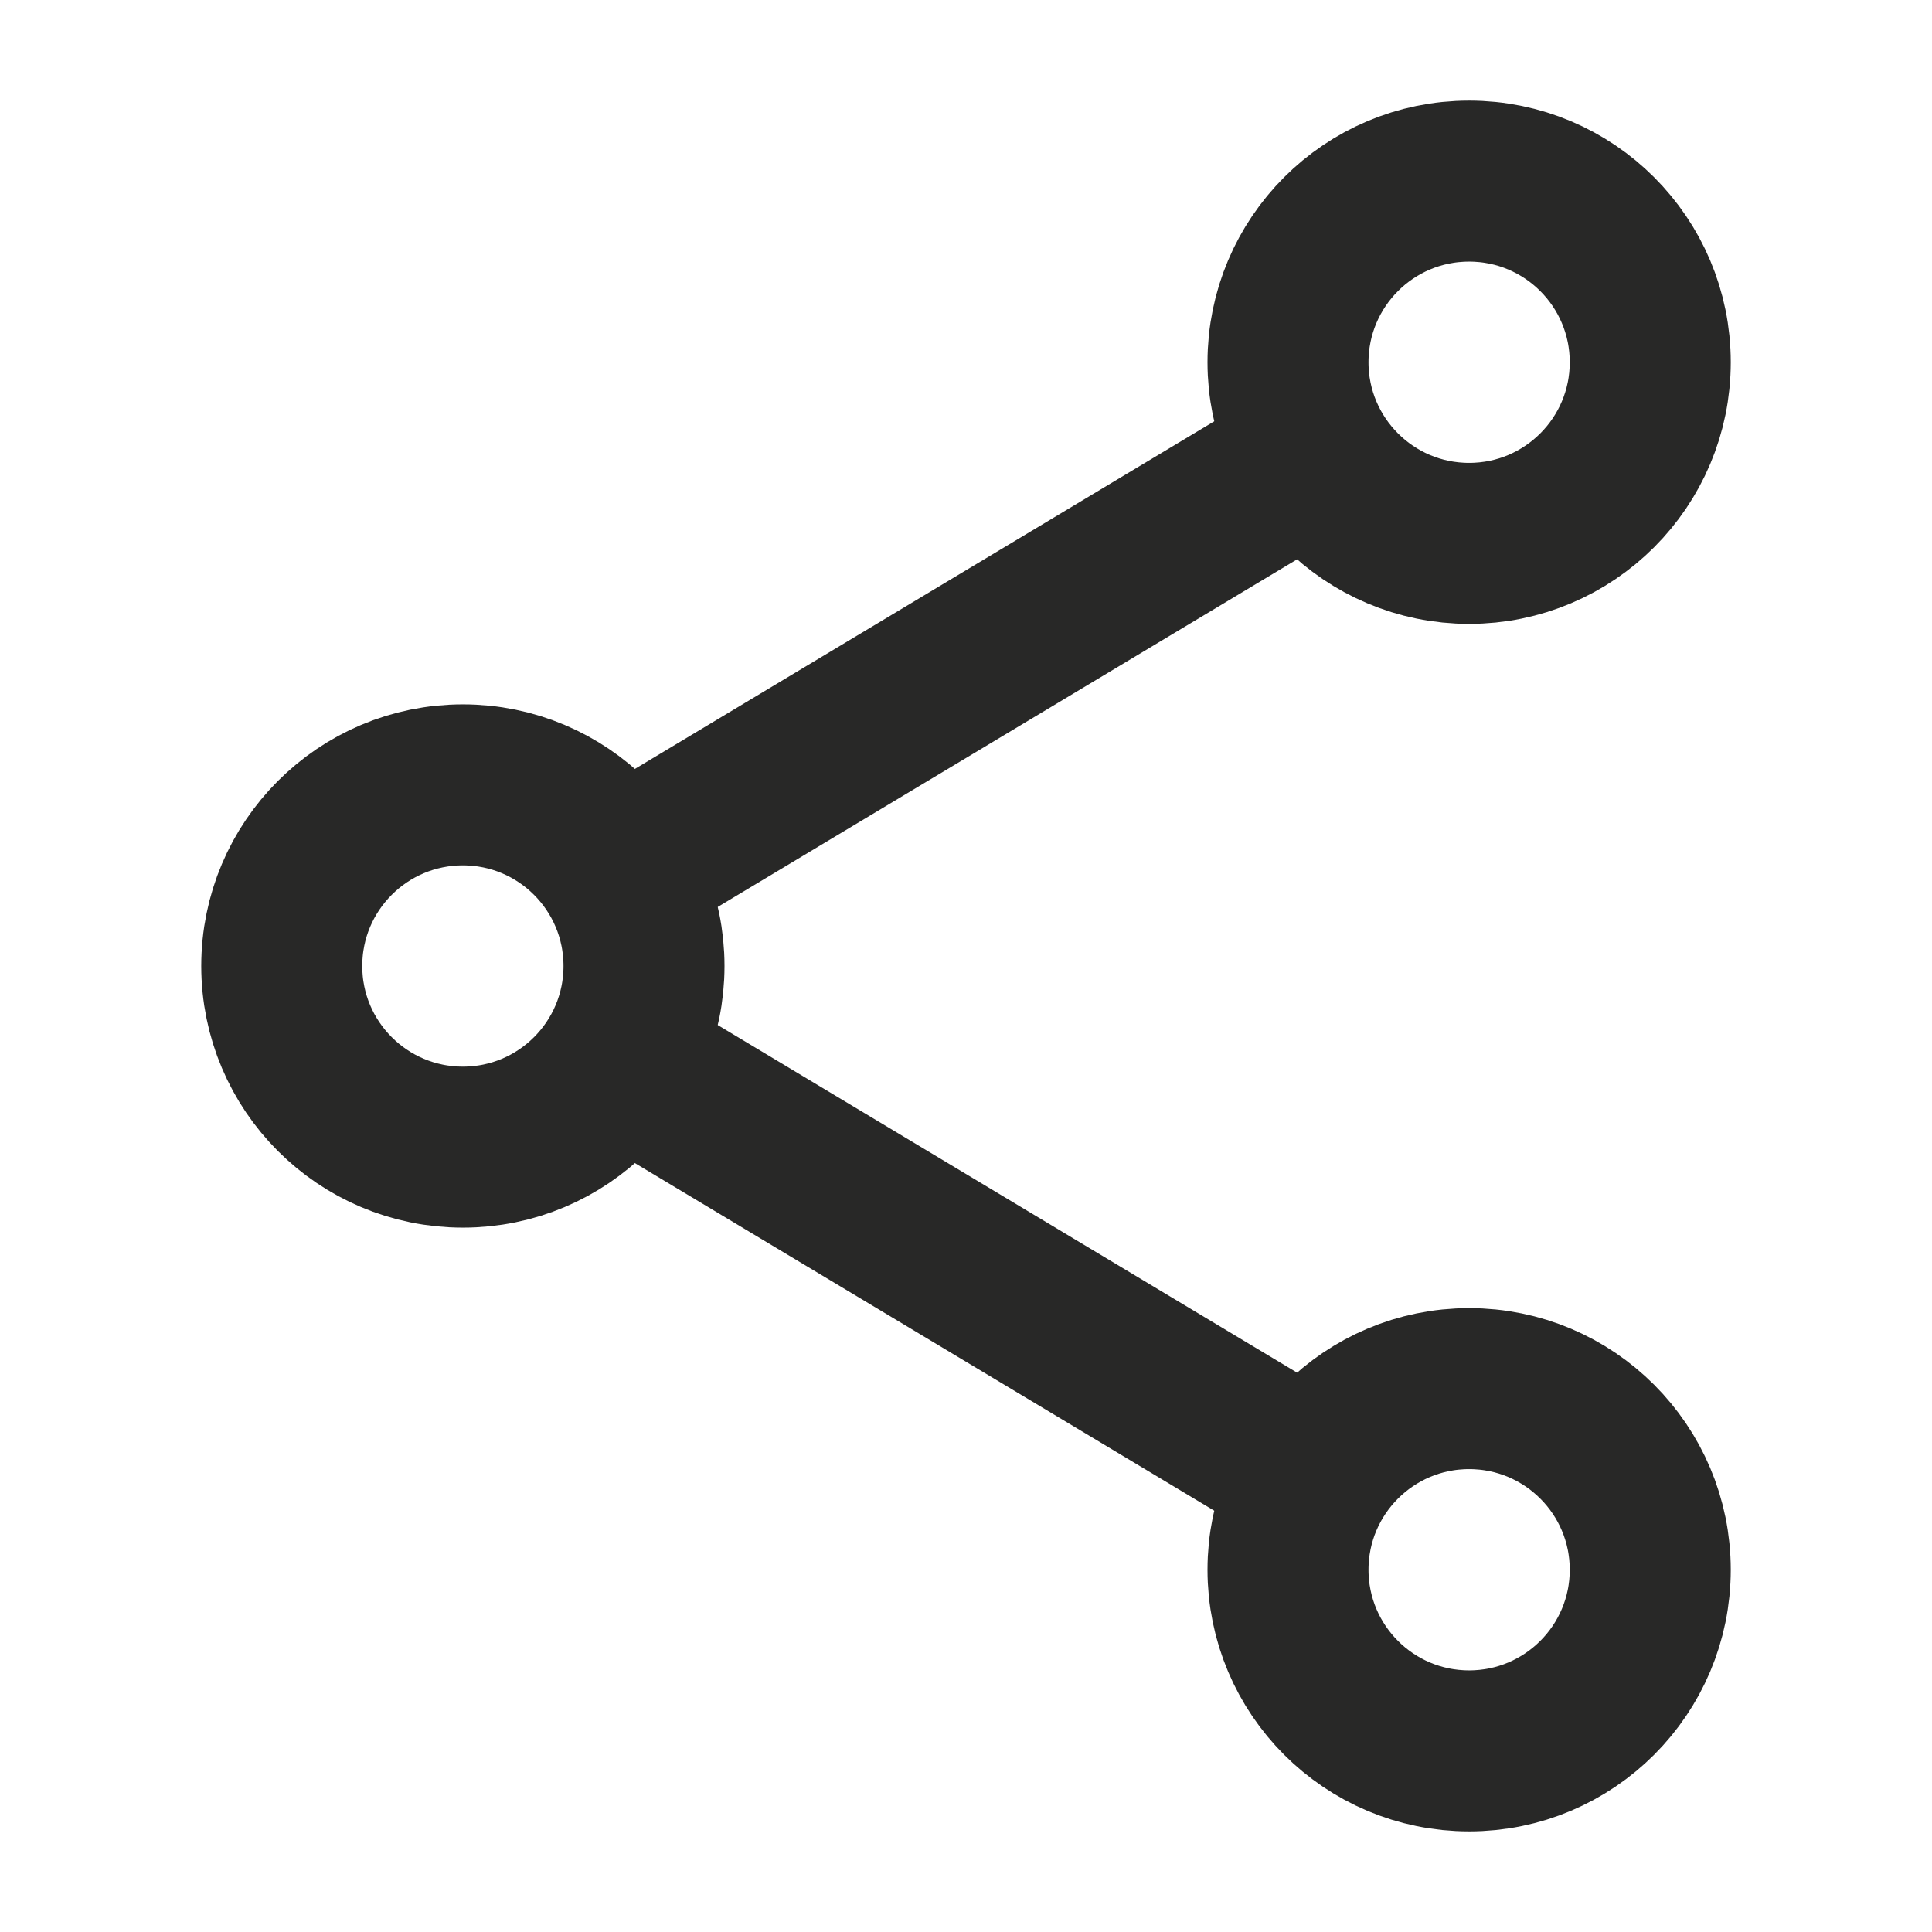
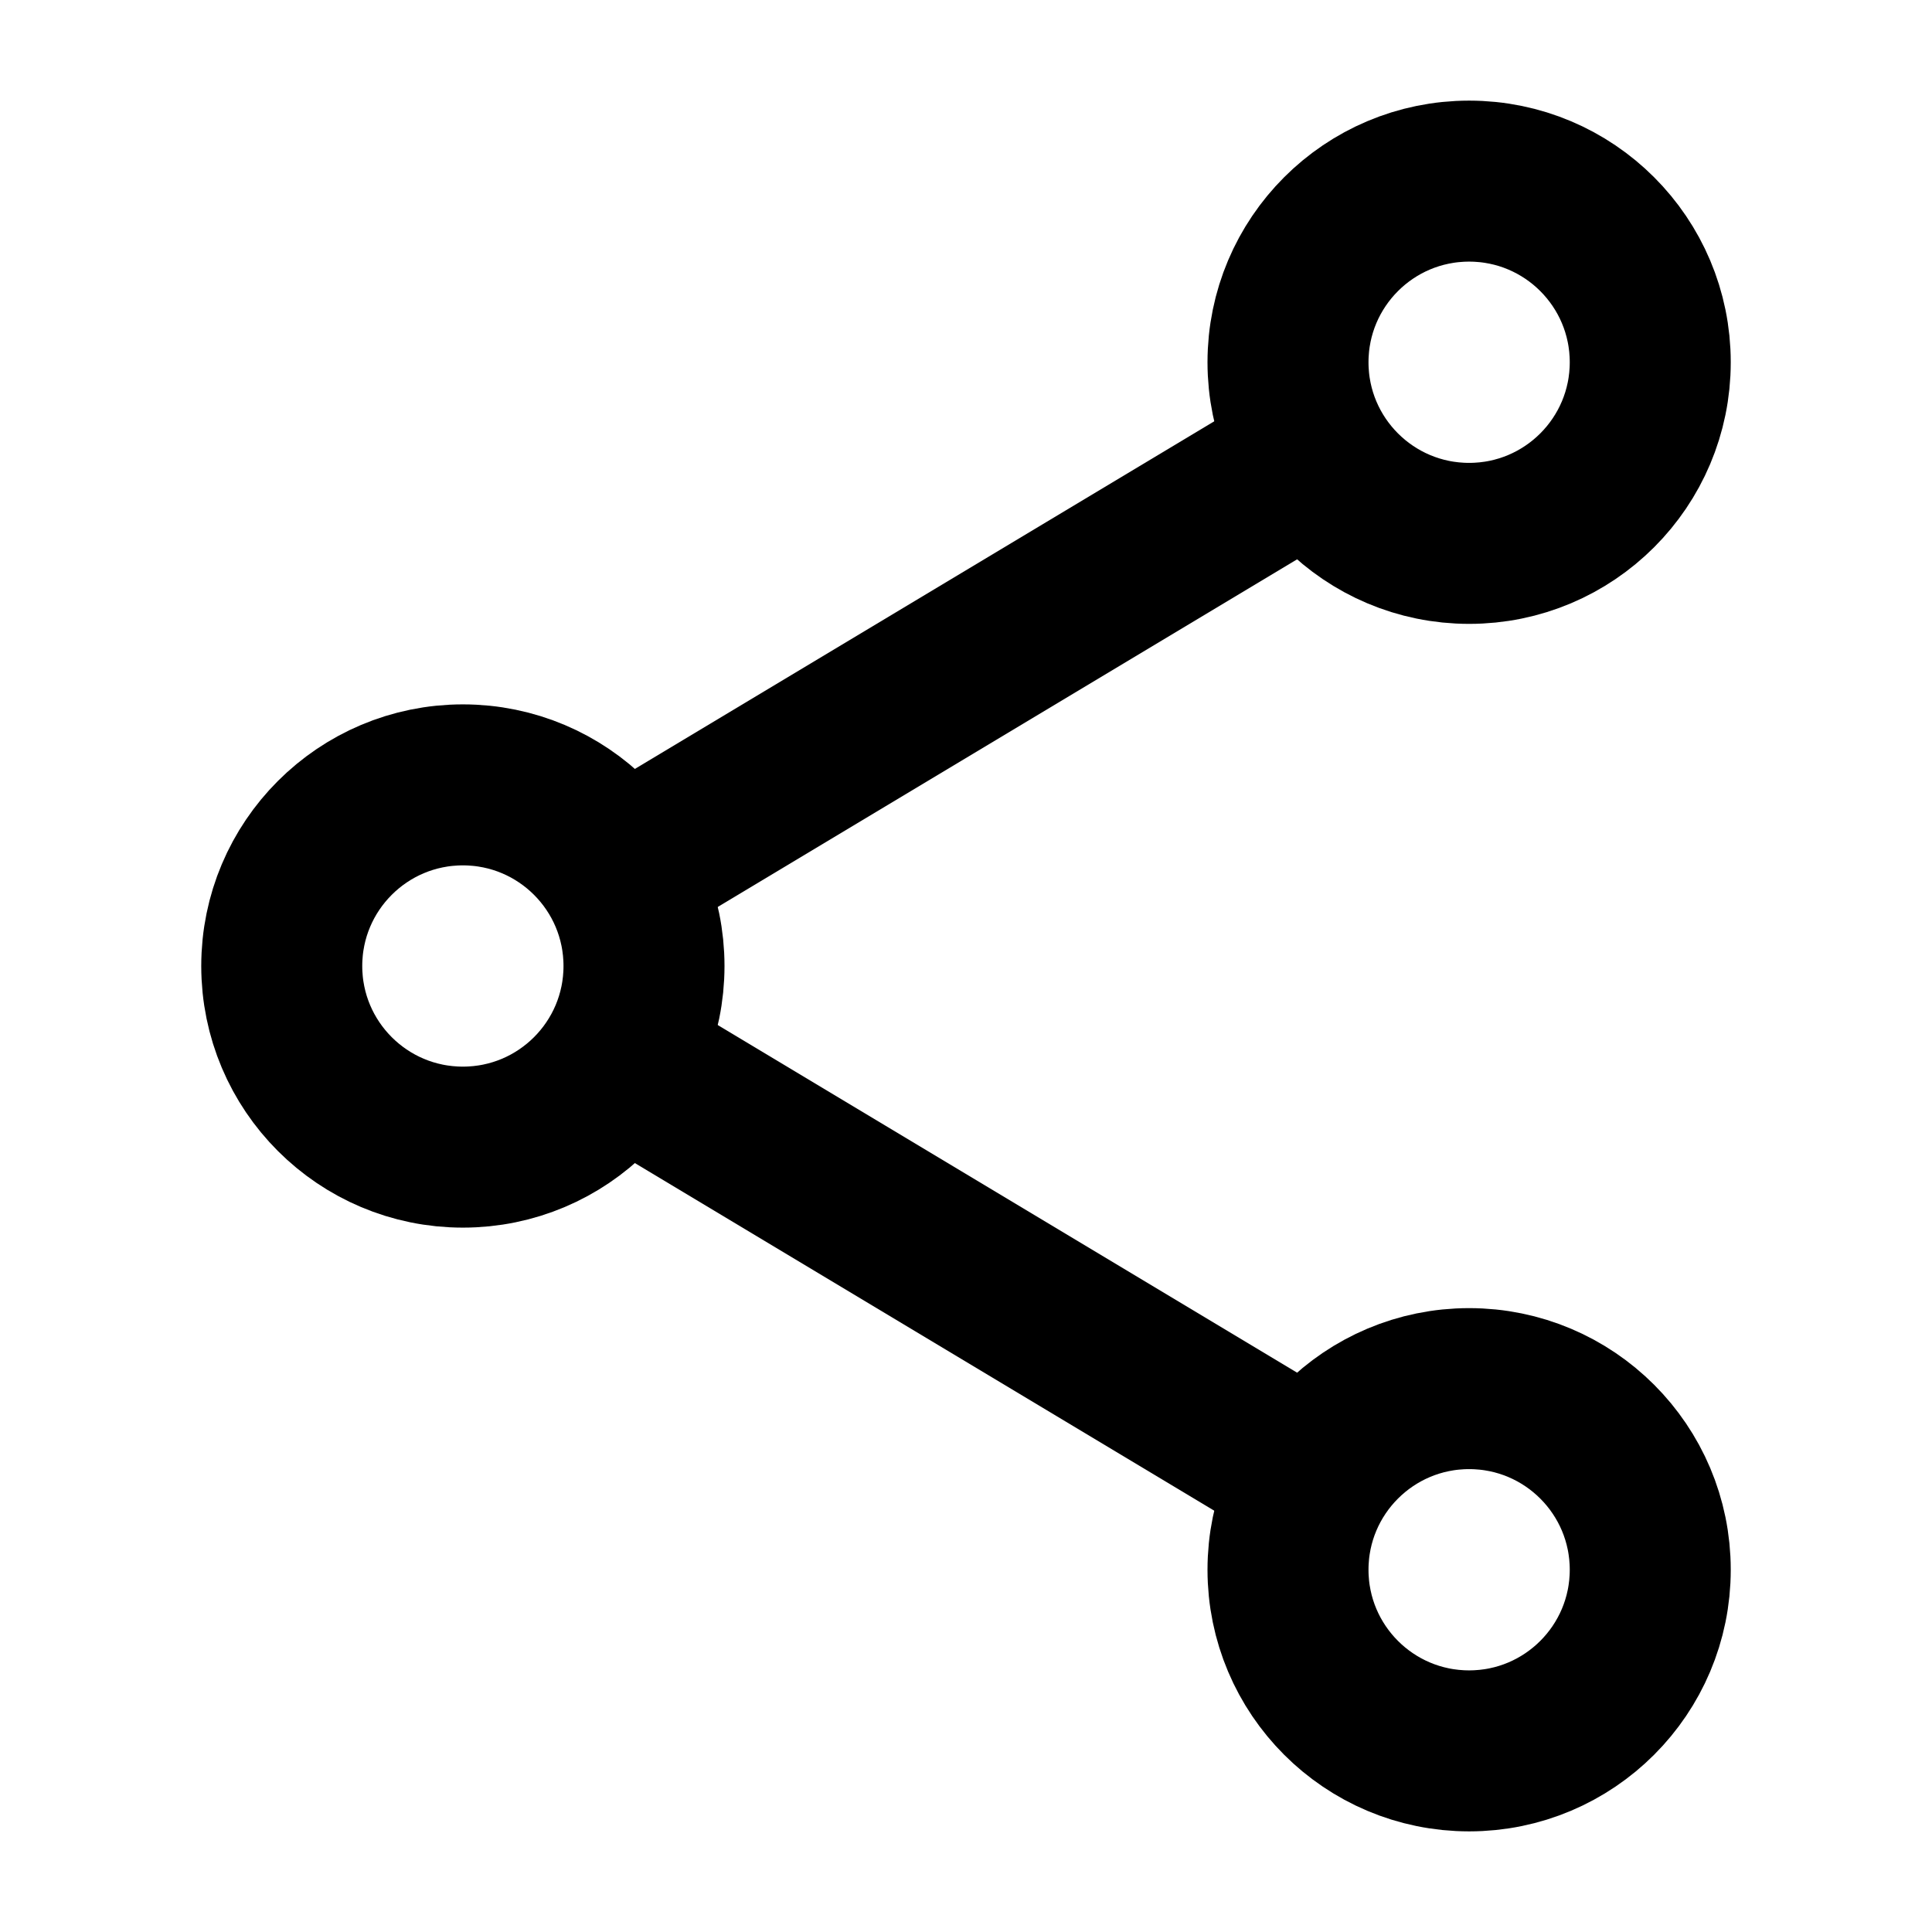
<svg xmlns="http://www.w3.org/2000/svg" width="24" height="24" viewBox="0 0 24 24" fill="none">
-   <circle cx="18.25" cy="4.5" r="2.25" stroke="#282827" stroke-width="2" />
-   <circle cx="5.75" cy="12" r="2.25" stroke="#282827" stroke-width="2" />
-   <circle cx="18.25" cy="19.5" r="2.25" stroke="#282827" stroke-width="2" />
-   <path d="M7.625 13.125L16.5 18.45" stroke="#282827" stroke-width="2" />
-   <path d="M16.375 5.625L7.625 10.875" stroke="#282827" stroke-width="2" />
+   <circle cx="18.25" cy="4.5" r="2.25" stroke="currentColor" stroke-width="2" />
+   <circle cx="5.75" cy="12" r="2.25" stroke="currentColor" stroke-width="2" />
+   <circle cx="18.25" cy="19.5" r="2.25" stroke="currentColor" stroke-width="2" />
+   <path d="M7.625 13.125L16.5 18.45" stroke="currentColor" stroke-width="2" />
+   <path d="M16.375 5.625L7.625 10.875" stroke="currentColor" stroke-width="2" />
</svg>
